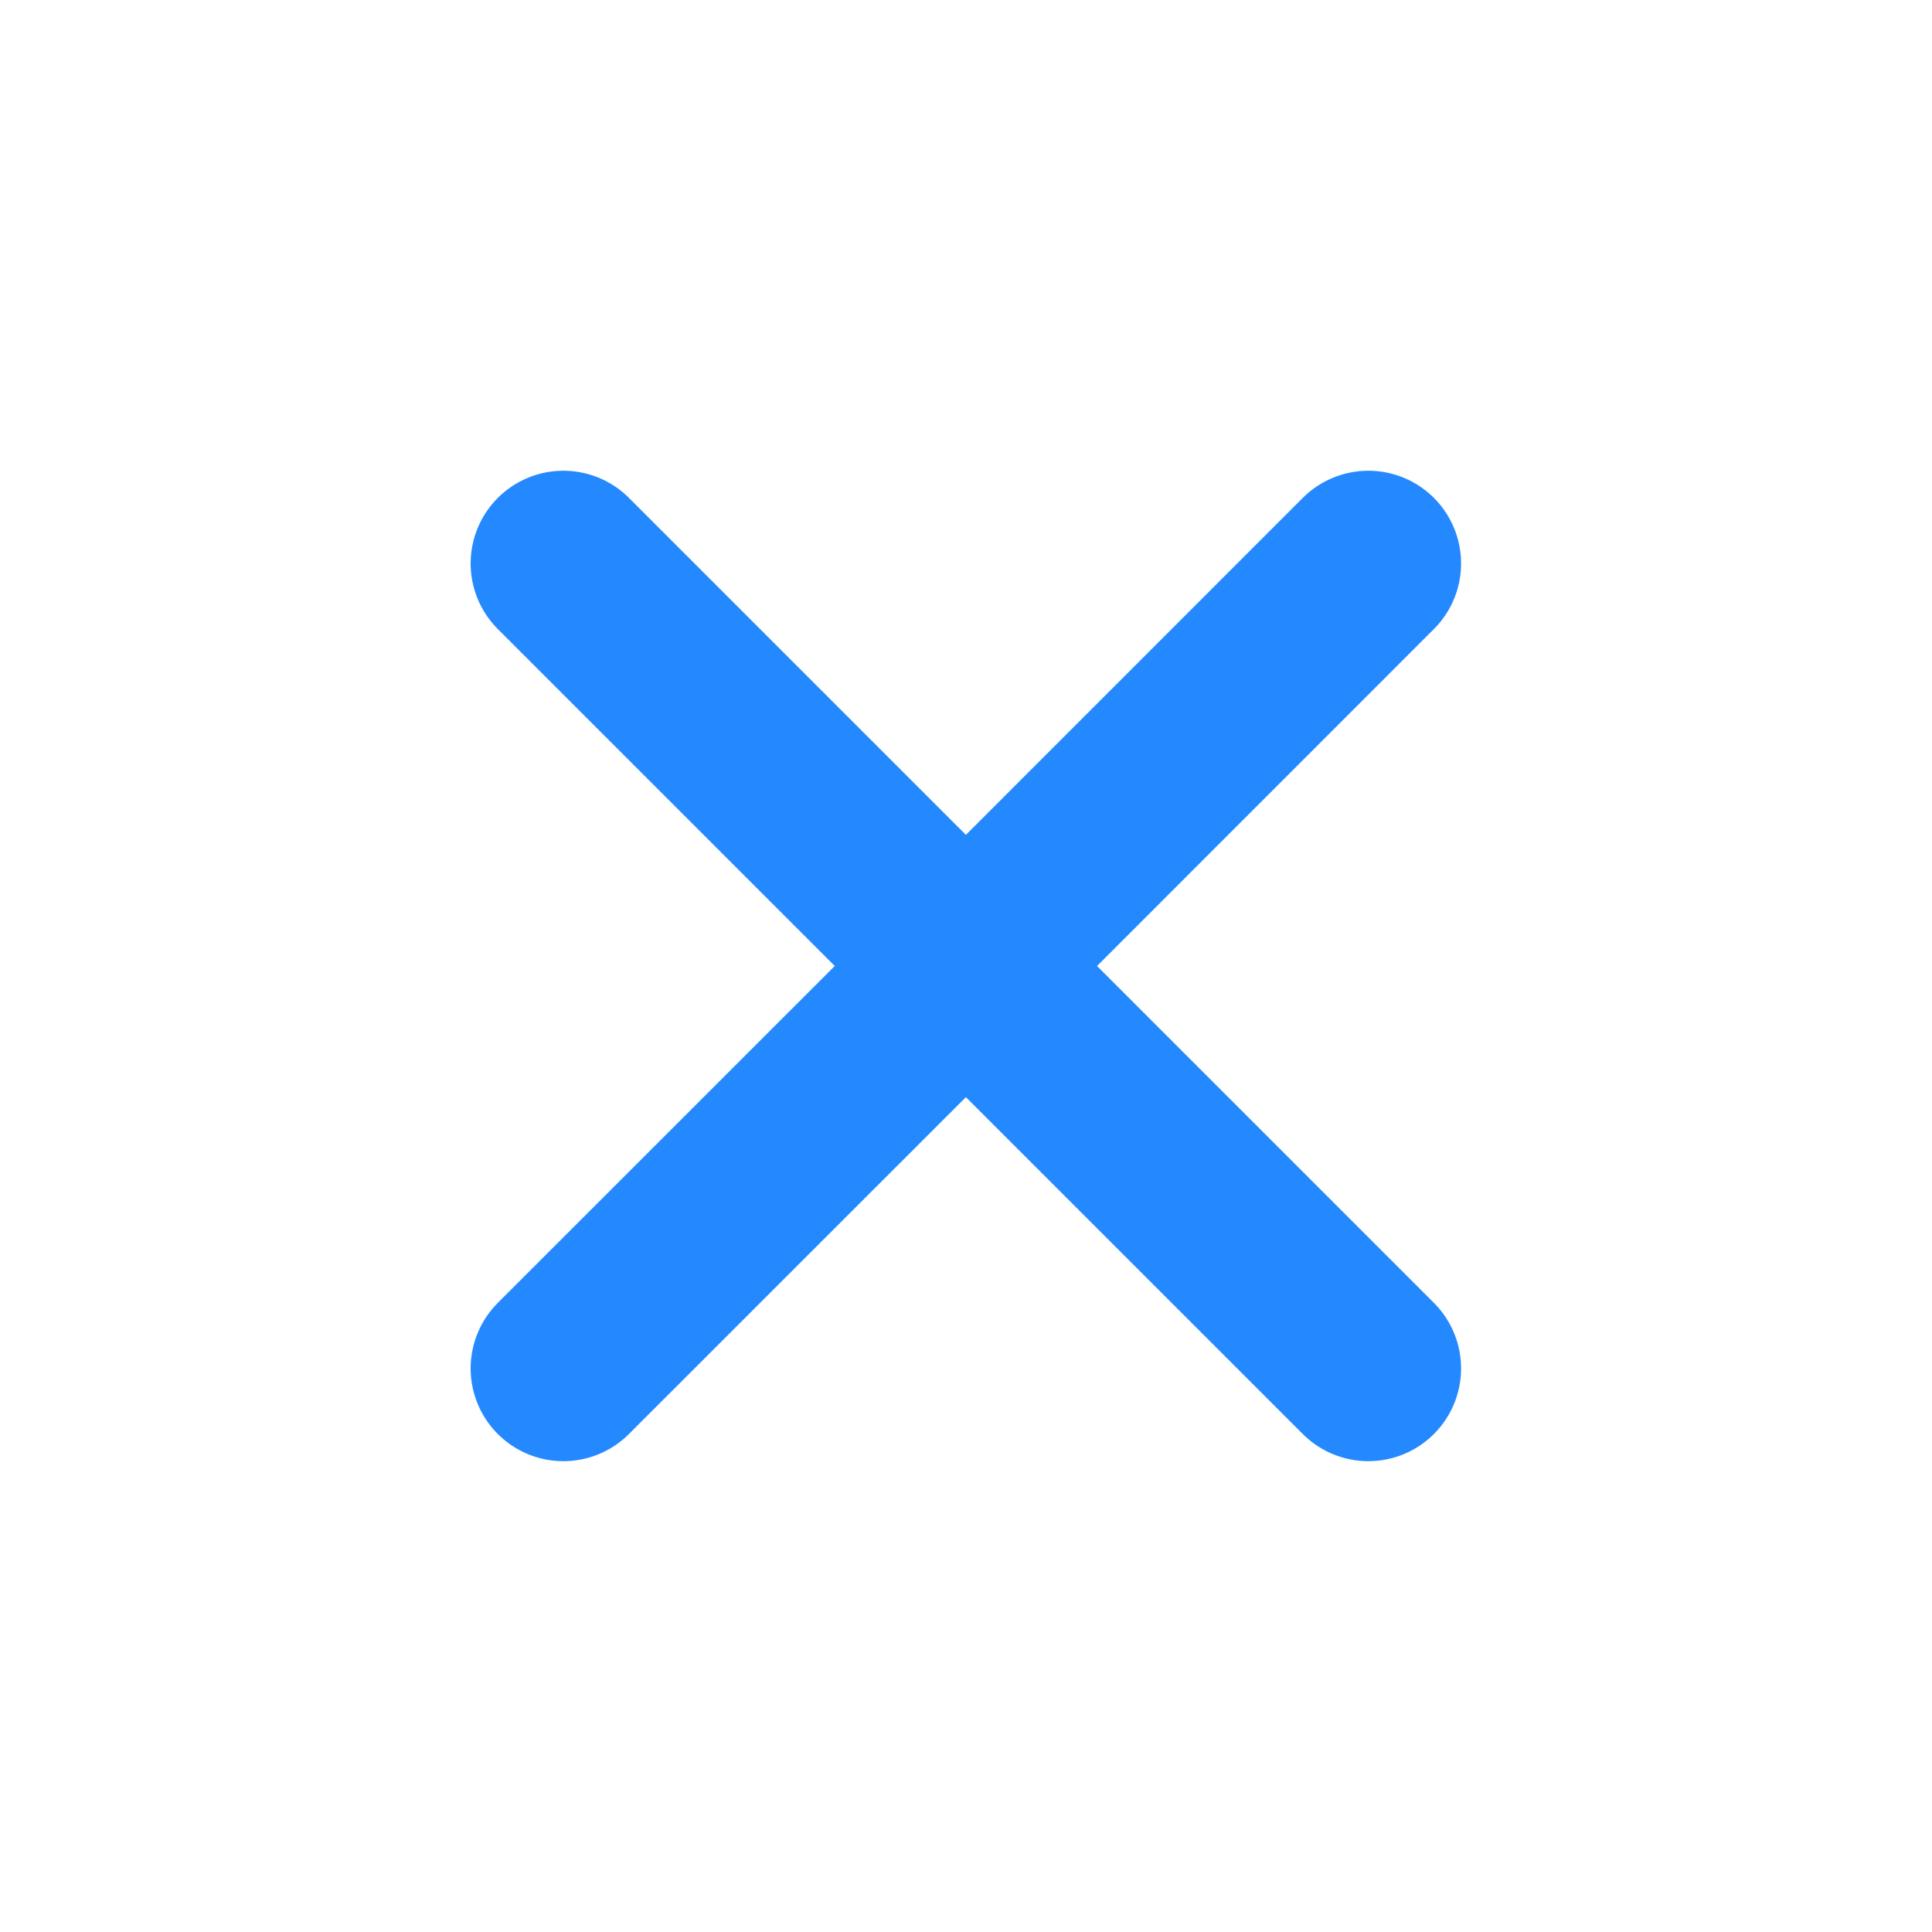
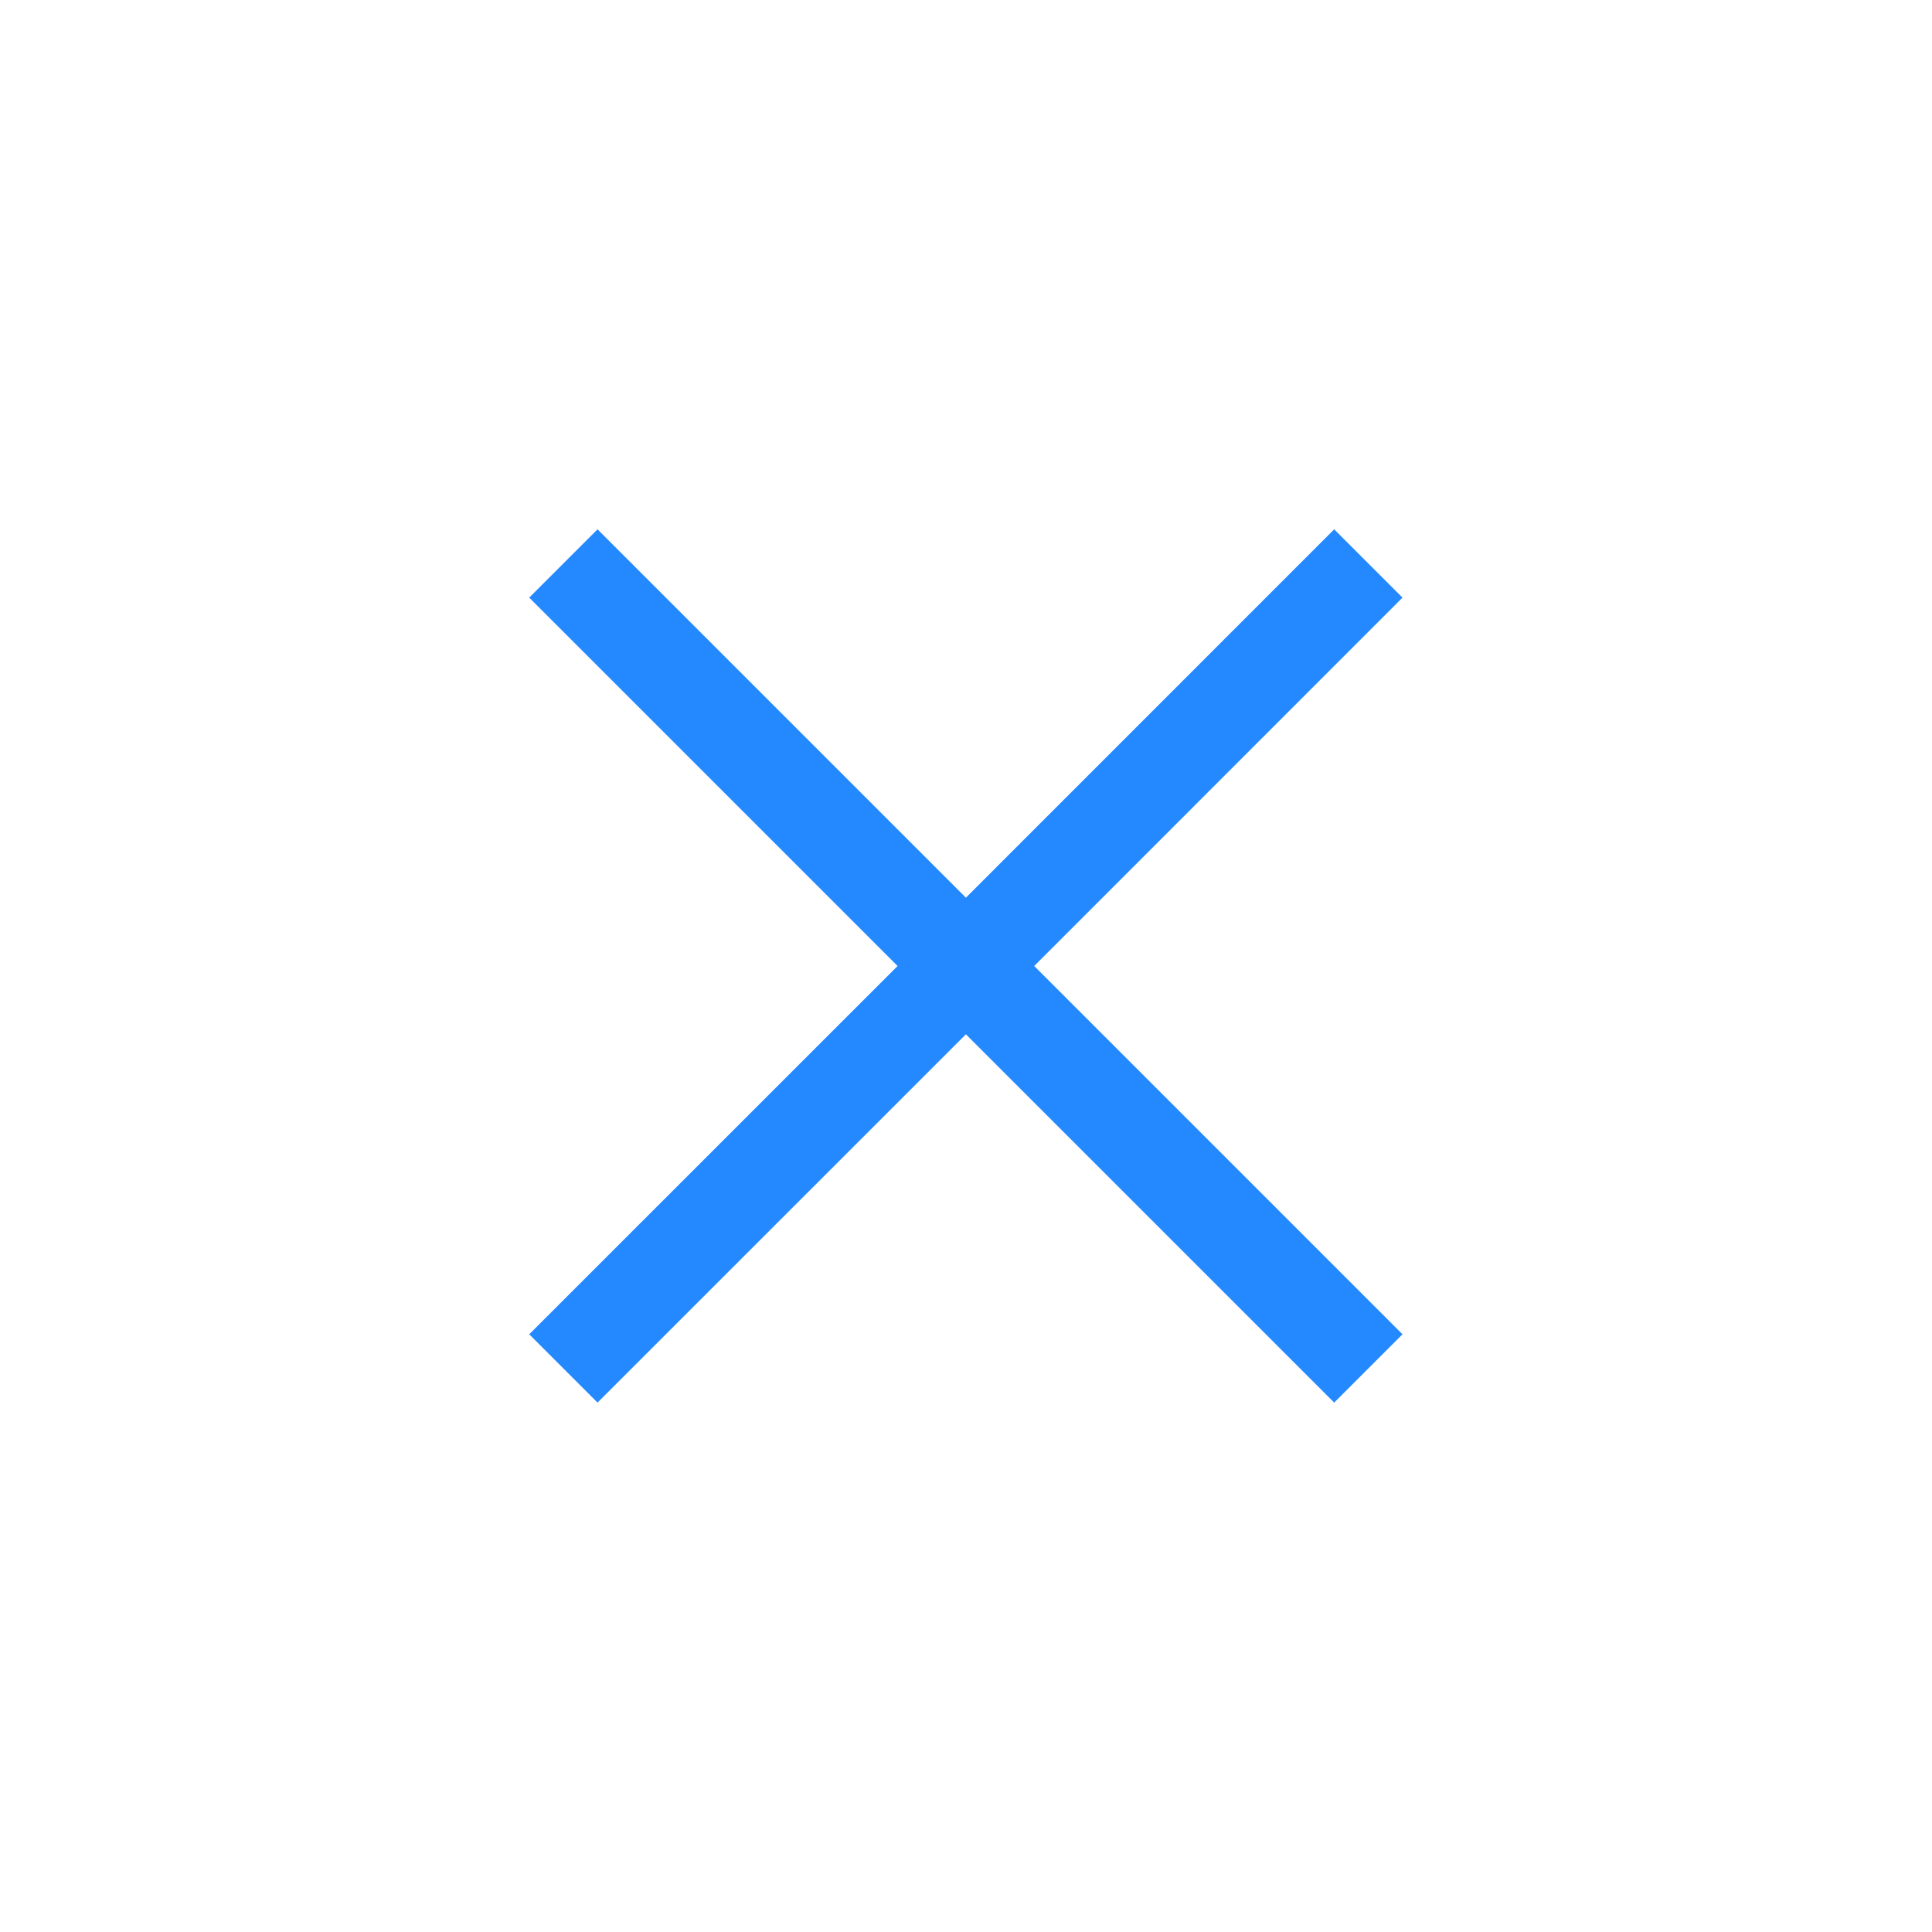
<svg xmlns="http://www.w3.org/2000/svg" width="20" height="20" viewBox="0 0 20 20" fill="none">
  <g id="Close">
-     <path id="Vector" d="M5.832 5.833L9.999 10M9.999 10L5.832 14.166M9.999 10L14.165 5.833M9.999 10L14.165 14.166" stroke="#2489FF" stroke-width="1.92" stroke-linecap="round" stroke-linejoin="round" />
+     <path id="Vector" d="M5.832 5.833L9.999 10M9.999 10L5.832 14.166M9.999 10L14.165 5.833M9.999 10L14.165 14.166" stroke="#2489FF" strokeWidth="1.92" strokeLinecap="round" strokeLinejoin="round" />
  </g>
</svg>
